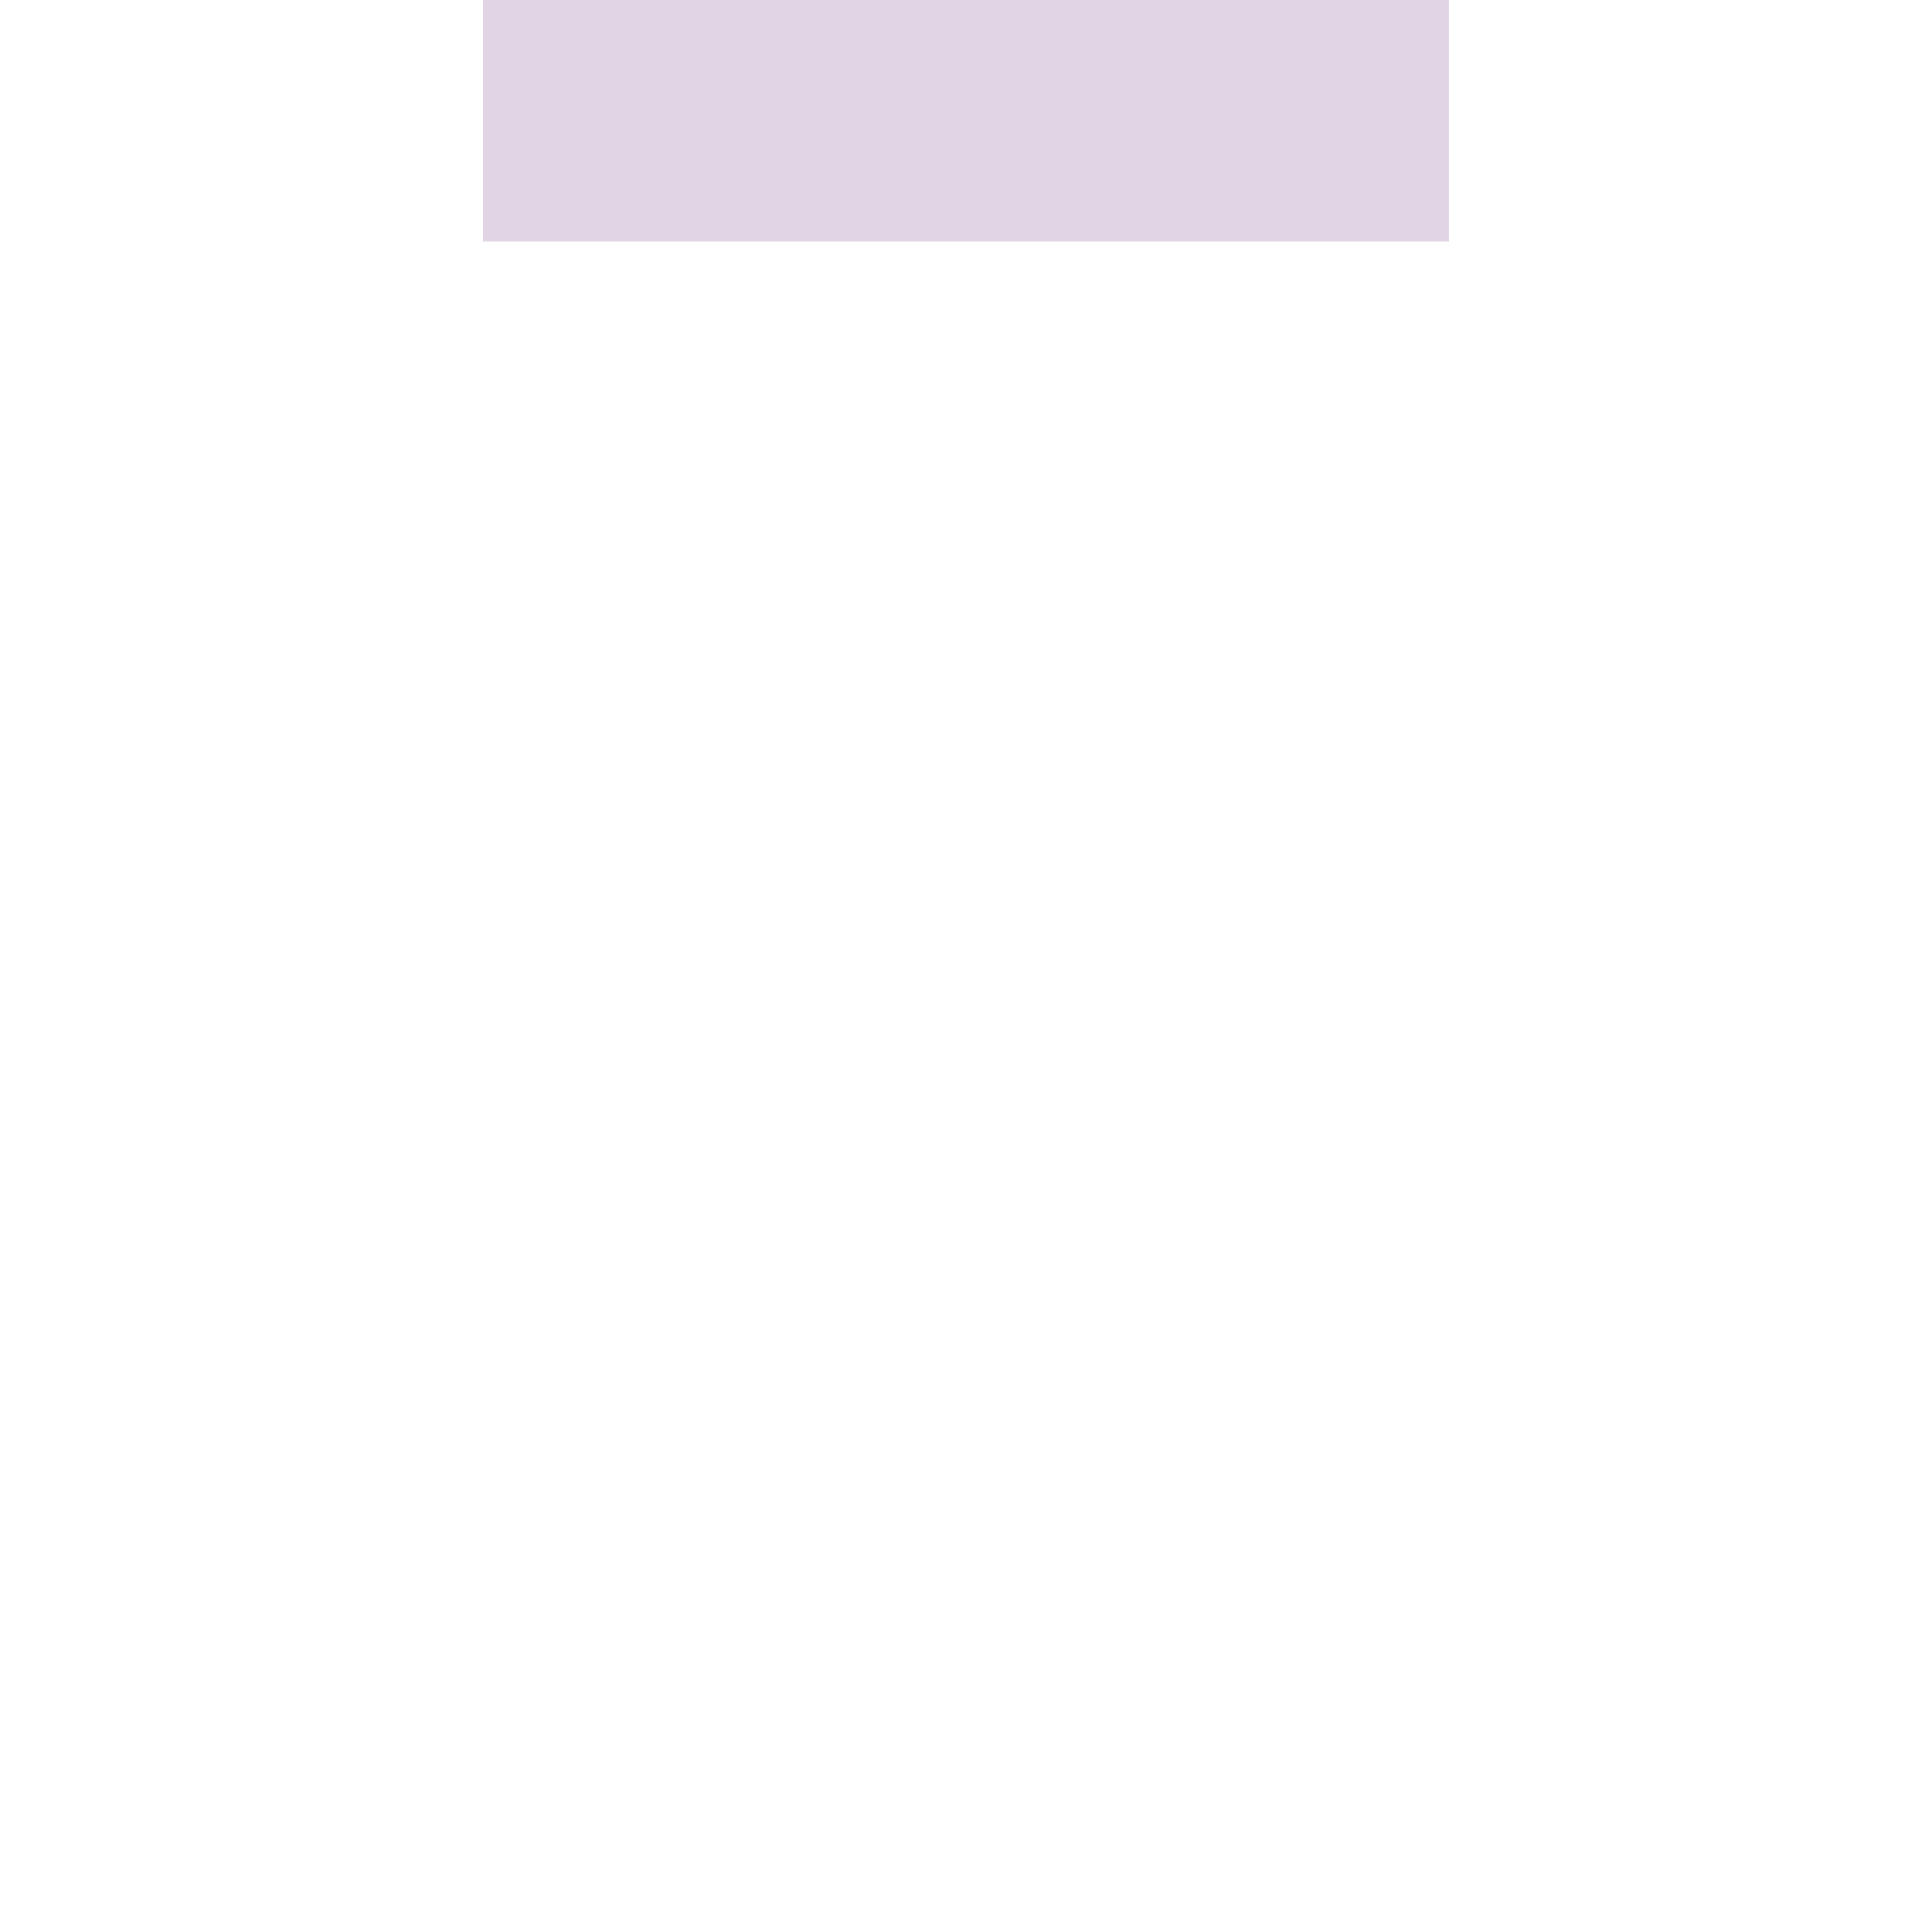
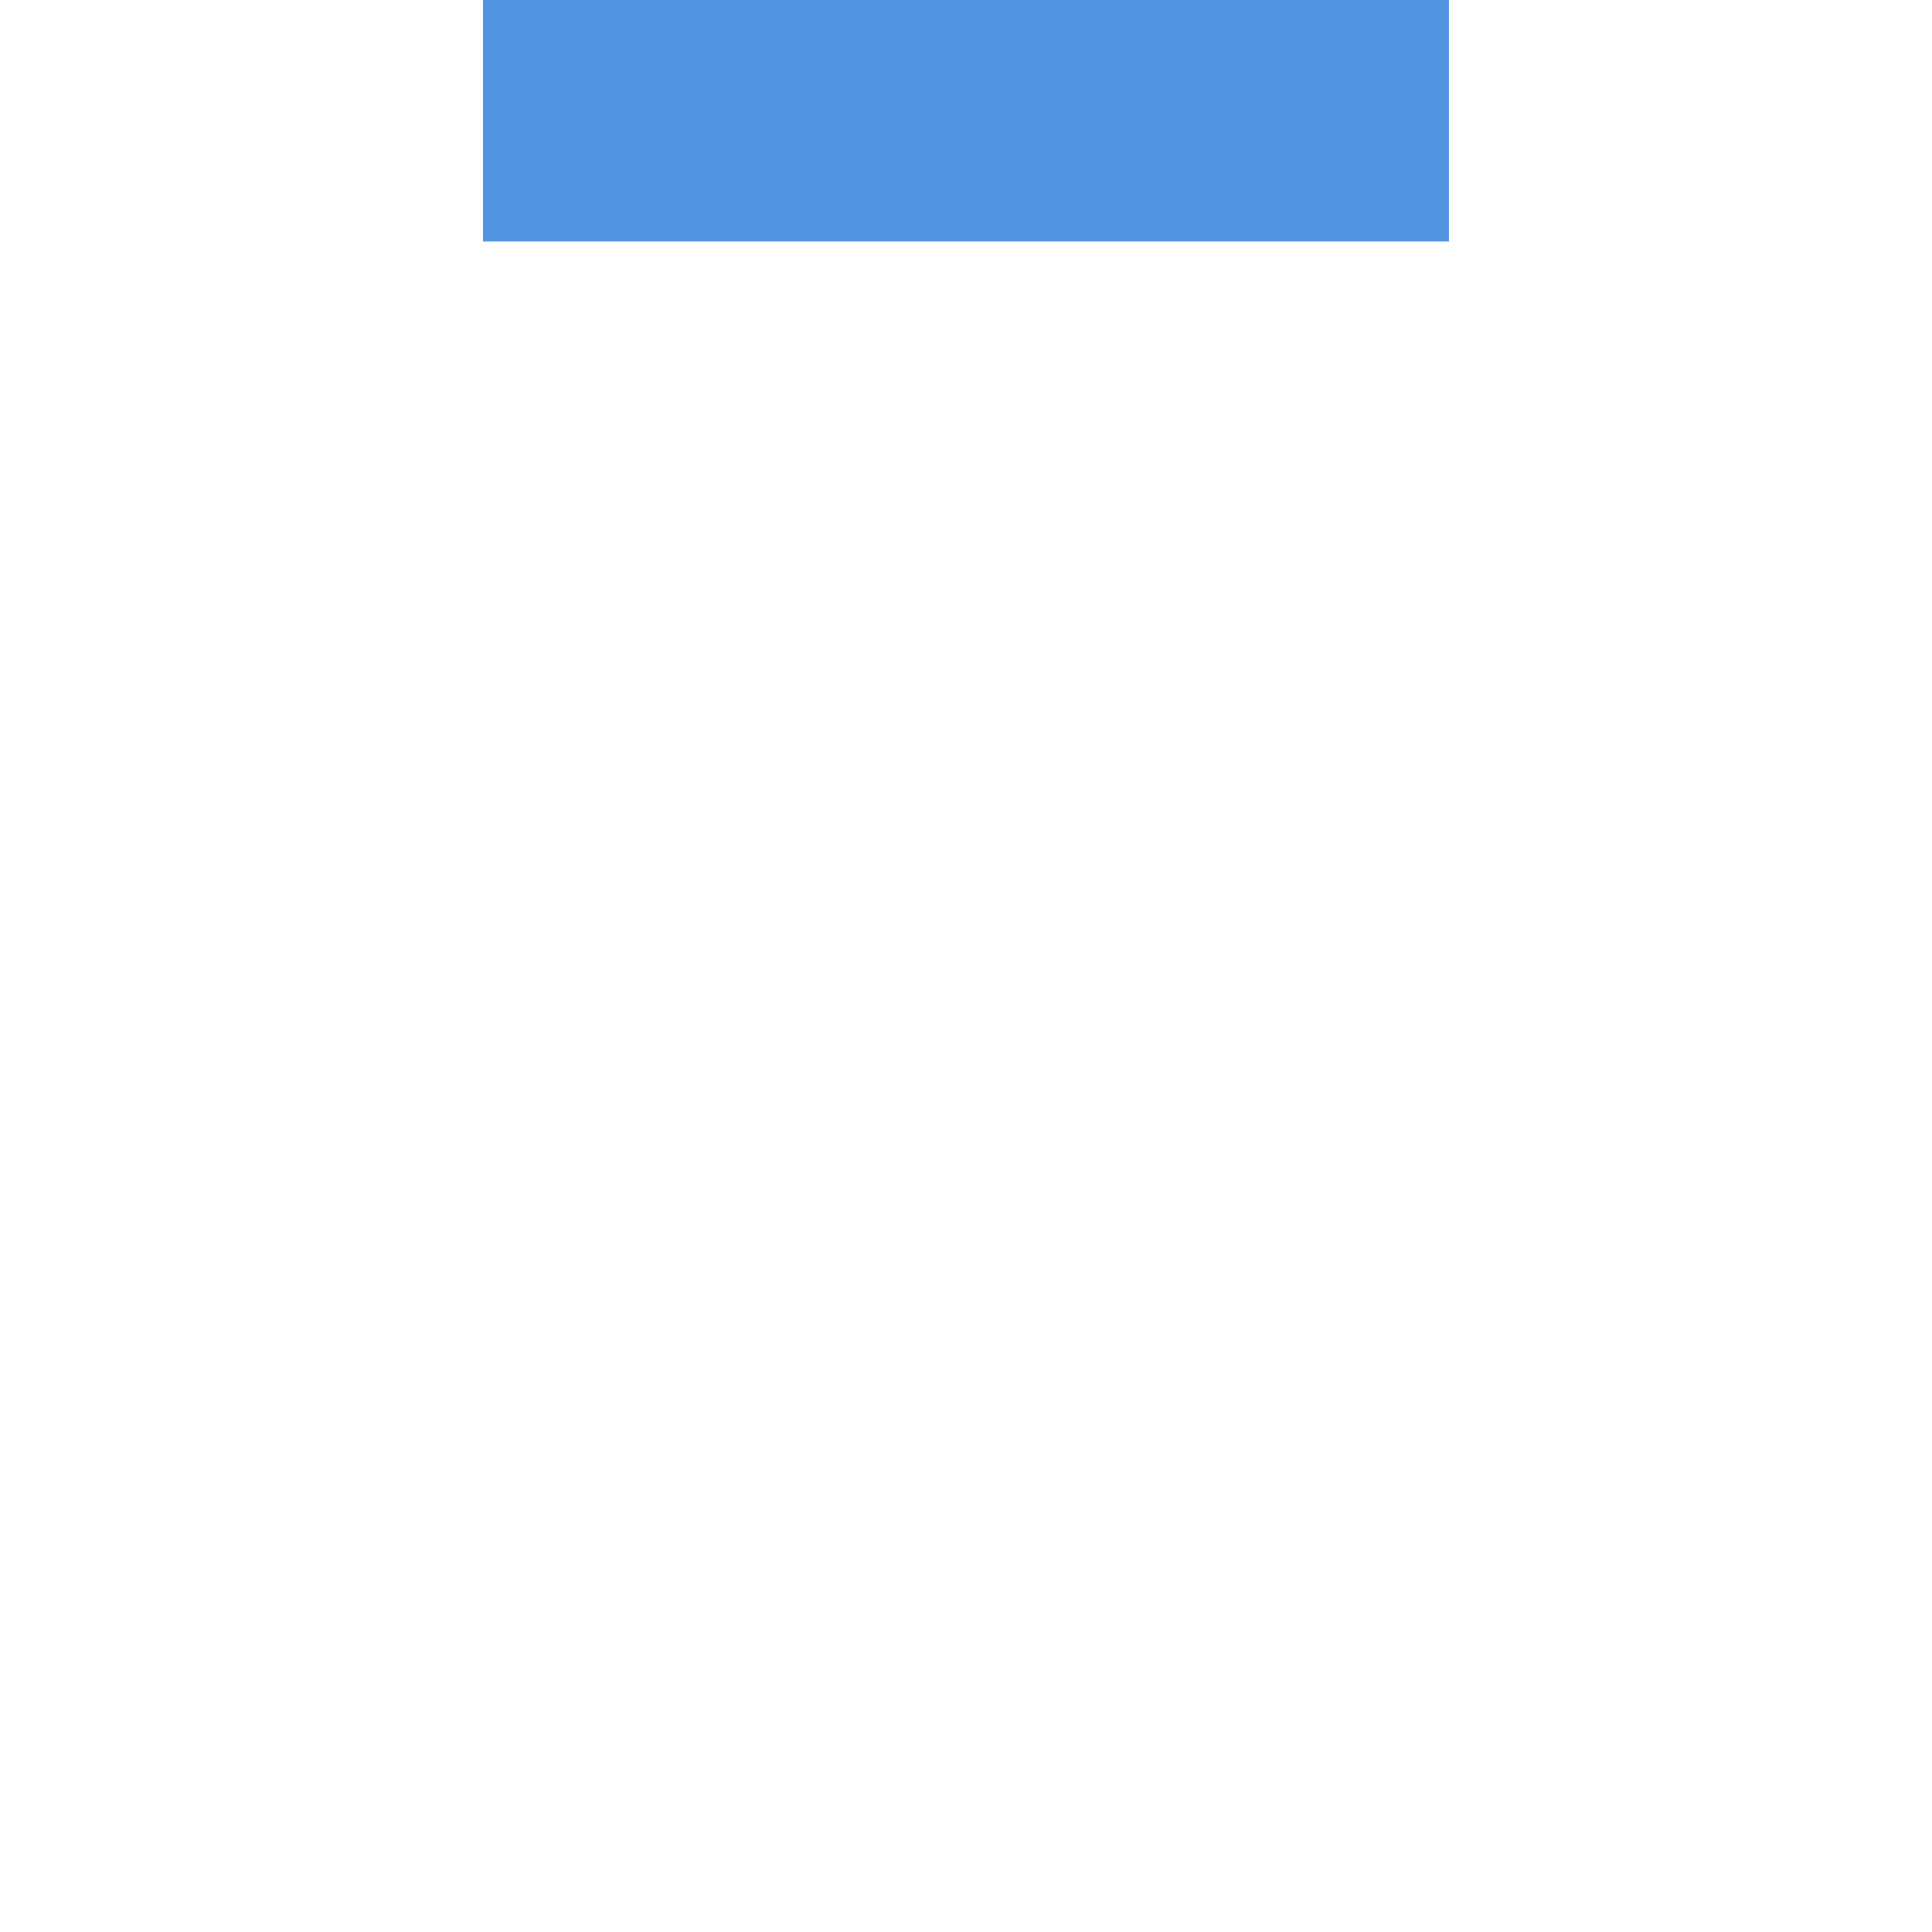
<svg xmlns="http://www.w3.org/2000/svg" xmlns:xlink="http://www.w3.org/1999/xlink" width="16" height="16" id="svg7355" version="1.1">
  <defs id="defs7357">
    <radialGradient xlink:href="#linearGradient36429" id="radialGradient7461" gradientUnits="userSpaceOnUse" gradientTransform="matrix(1.011539,0,0,0.5758211,-0.3926219,71.83807)" cx="47.429" cy="167.168" fx="47.429" fy="167.168" r="37" />
    <linearGradient id="linearGradient36429">
      <stop id="stop36431" offset="0" style="stop-color:#ffffff;stop-opacity:1;" />
      <stop id="stop36433" offset="1" style="stop-color:#ffffff;stop-opacity:0;" />
    </linearGradient>
    <radialGradient xlink:href="#linearGradient36471" id="radialGradient7463" gradientUnits="userSpaceOnUse" gradientTransform="matrix(1.189155,0,0,0.5551325,-9.281289,36.12653)" cx="49.067" cy="242.504" fx="49.067" fy="242.504" r="37.007" />
    <linearGradient id="linearGradient36471">
      <stop id="stop36473" offset="0" style="stop-color:#ffffff;stop-opacity:1;" />
      <stop id="stop36475" offset="1" style="stop-color:#ffffff;stop-opacity:0;" />
    </linearGradient>
    <radialGradient r="37.007" fy="242.504" fx="49.067" cy="242.504" cx="49.067" gradientTransform="matrix(1.189155,0,0,0.1525213,-9.281289,132.5277)" gradientUnits="userSpaceOnUse" id="radialGradient7488" xlink:href="#linearGradient36471" />
  </defs>
  <g id="layer1" transform="matrix(1.621328,0,0,1.621328,-431.6347,-376.5527)">
    <g style="display:inline" id="g30864" transform="translate(255.223,70.11809)">
-       <rect style="opacity:1;fill:#E1D5E5;fill-opacity:1;stroke:none" id="rect4147" width="4.934" height="1.234" x="-18.401" y="-163.365" rx="0" transform="scale(-1,-1)" />
+       <rect style="opacity:1;fill:#5294e2;fill-opacity:1;stroke:none" id="rect4147" width="4.934" height="1.234" x="-18.401" y="-163.365" rx="0" transform="scale(-1,-1)" />
    </g>
  </g>
</svg>
